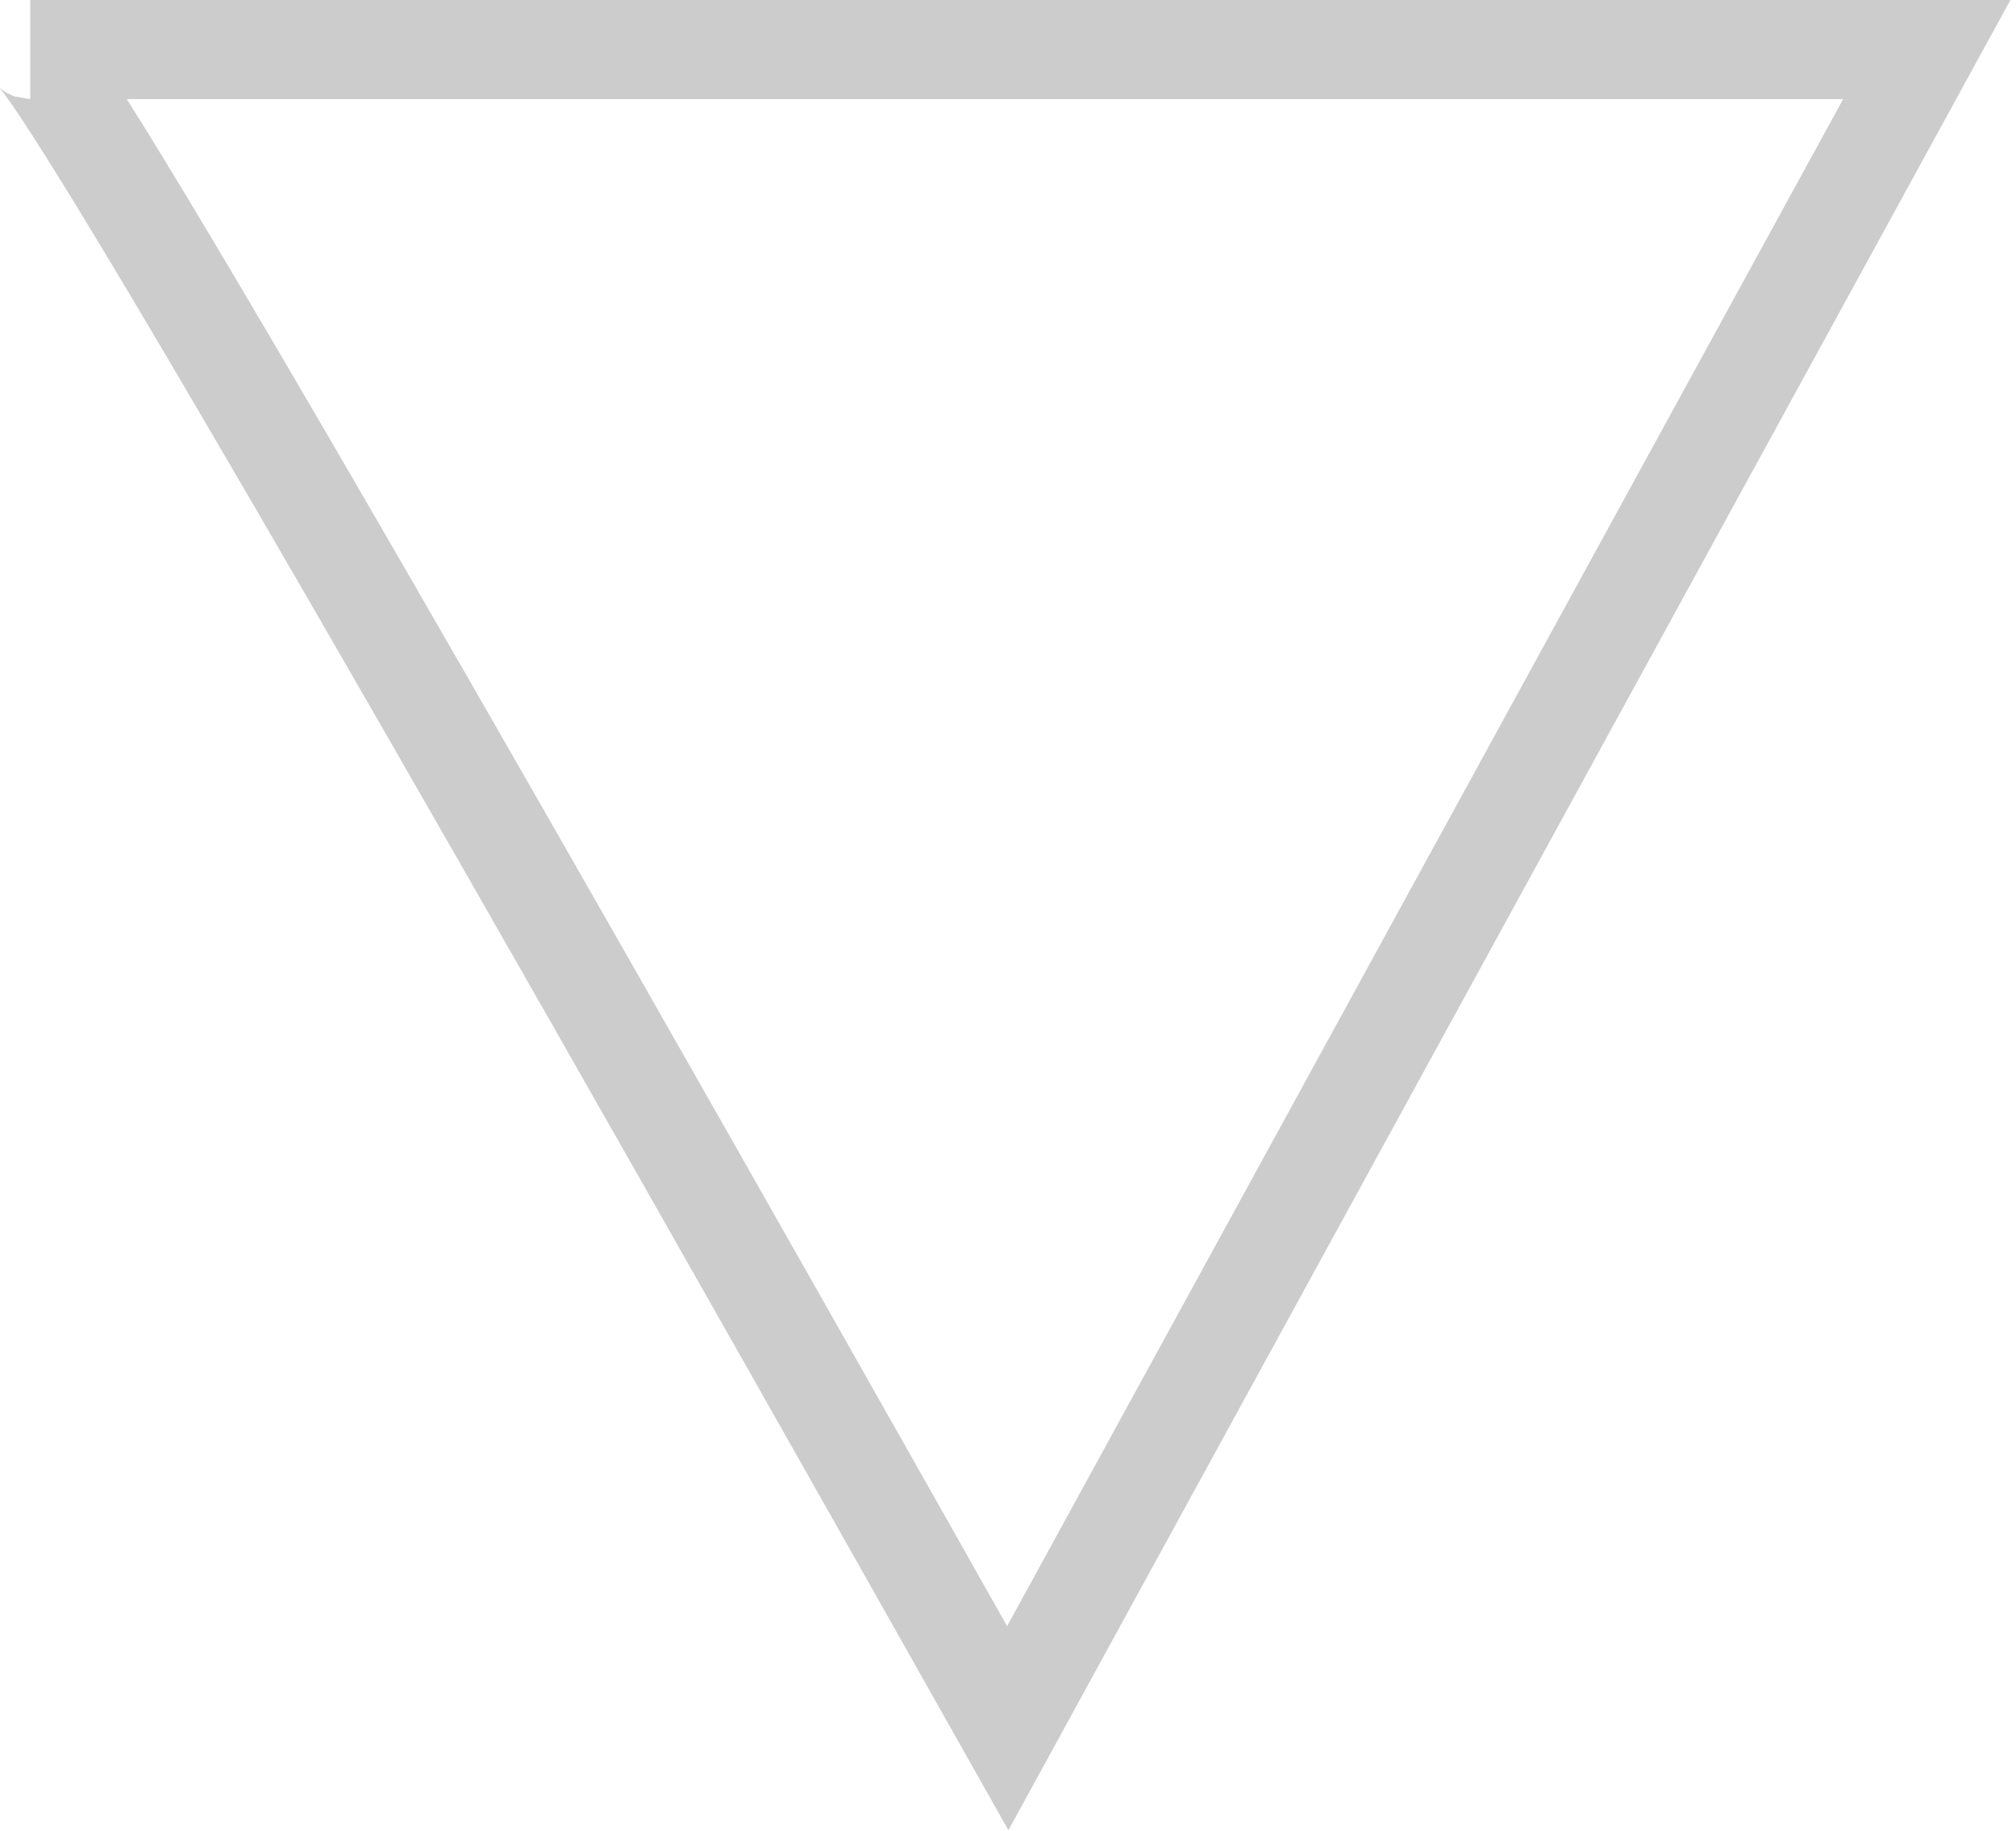
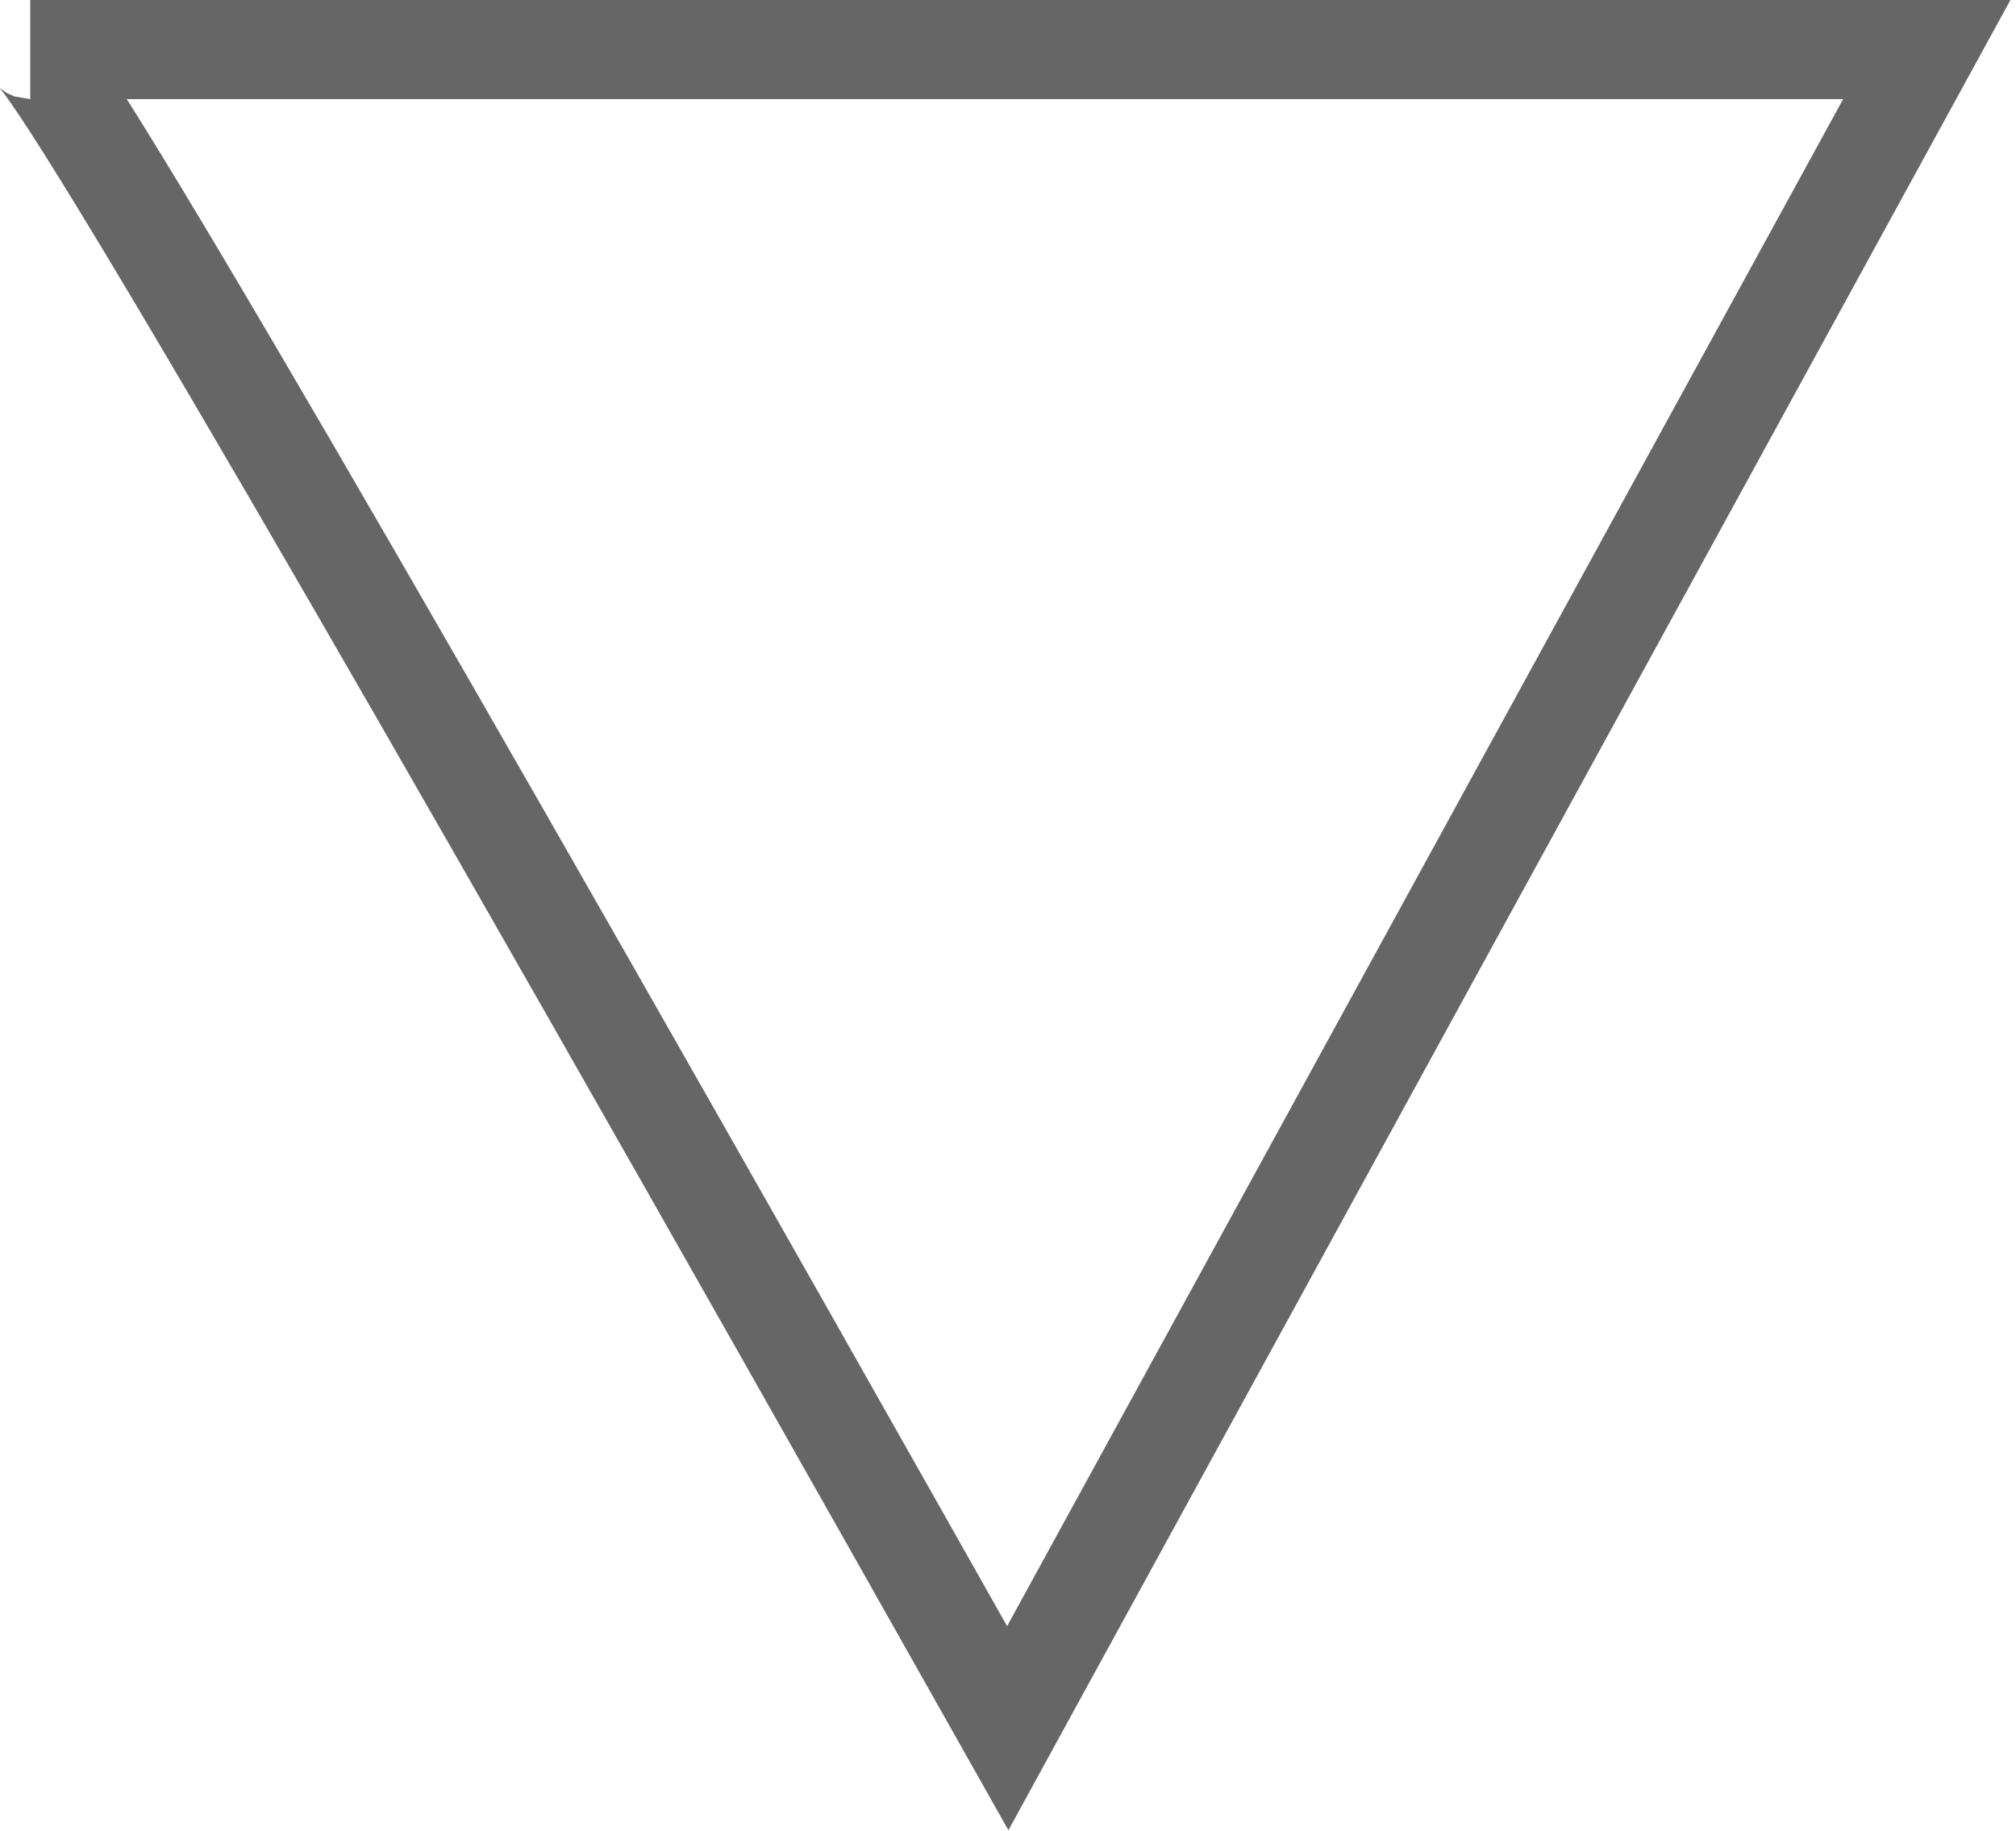
<svg xmlns="http://www.w3.org/2000/svg" width="305" height="277">
-   <path fill="none" stroke="#000" stroke-width="15" d="M291.5 7.5H4.574c3.119 0 52.416 84.667 147.892 254L291.5 7.5z" opacity=".2" />
+   <path fill="none" stroke="#000" stroke-width="15" d="M291.5 7.5H4.574c3.119 0 52.416 84.667 147.892 254L291.5 7.5z" opacity=".6" />
</svg>
